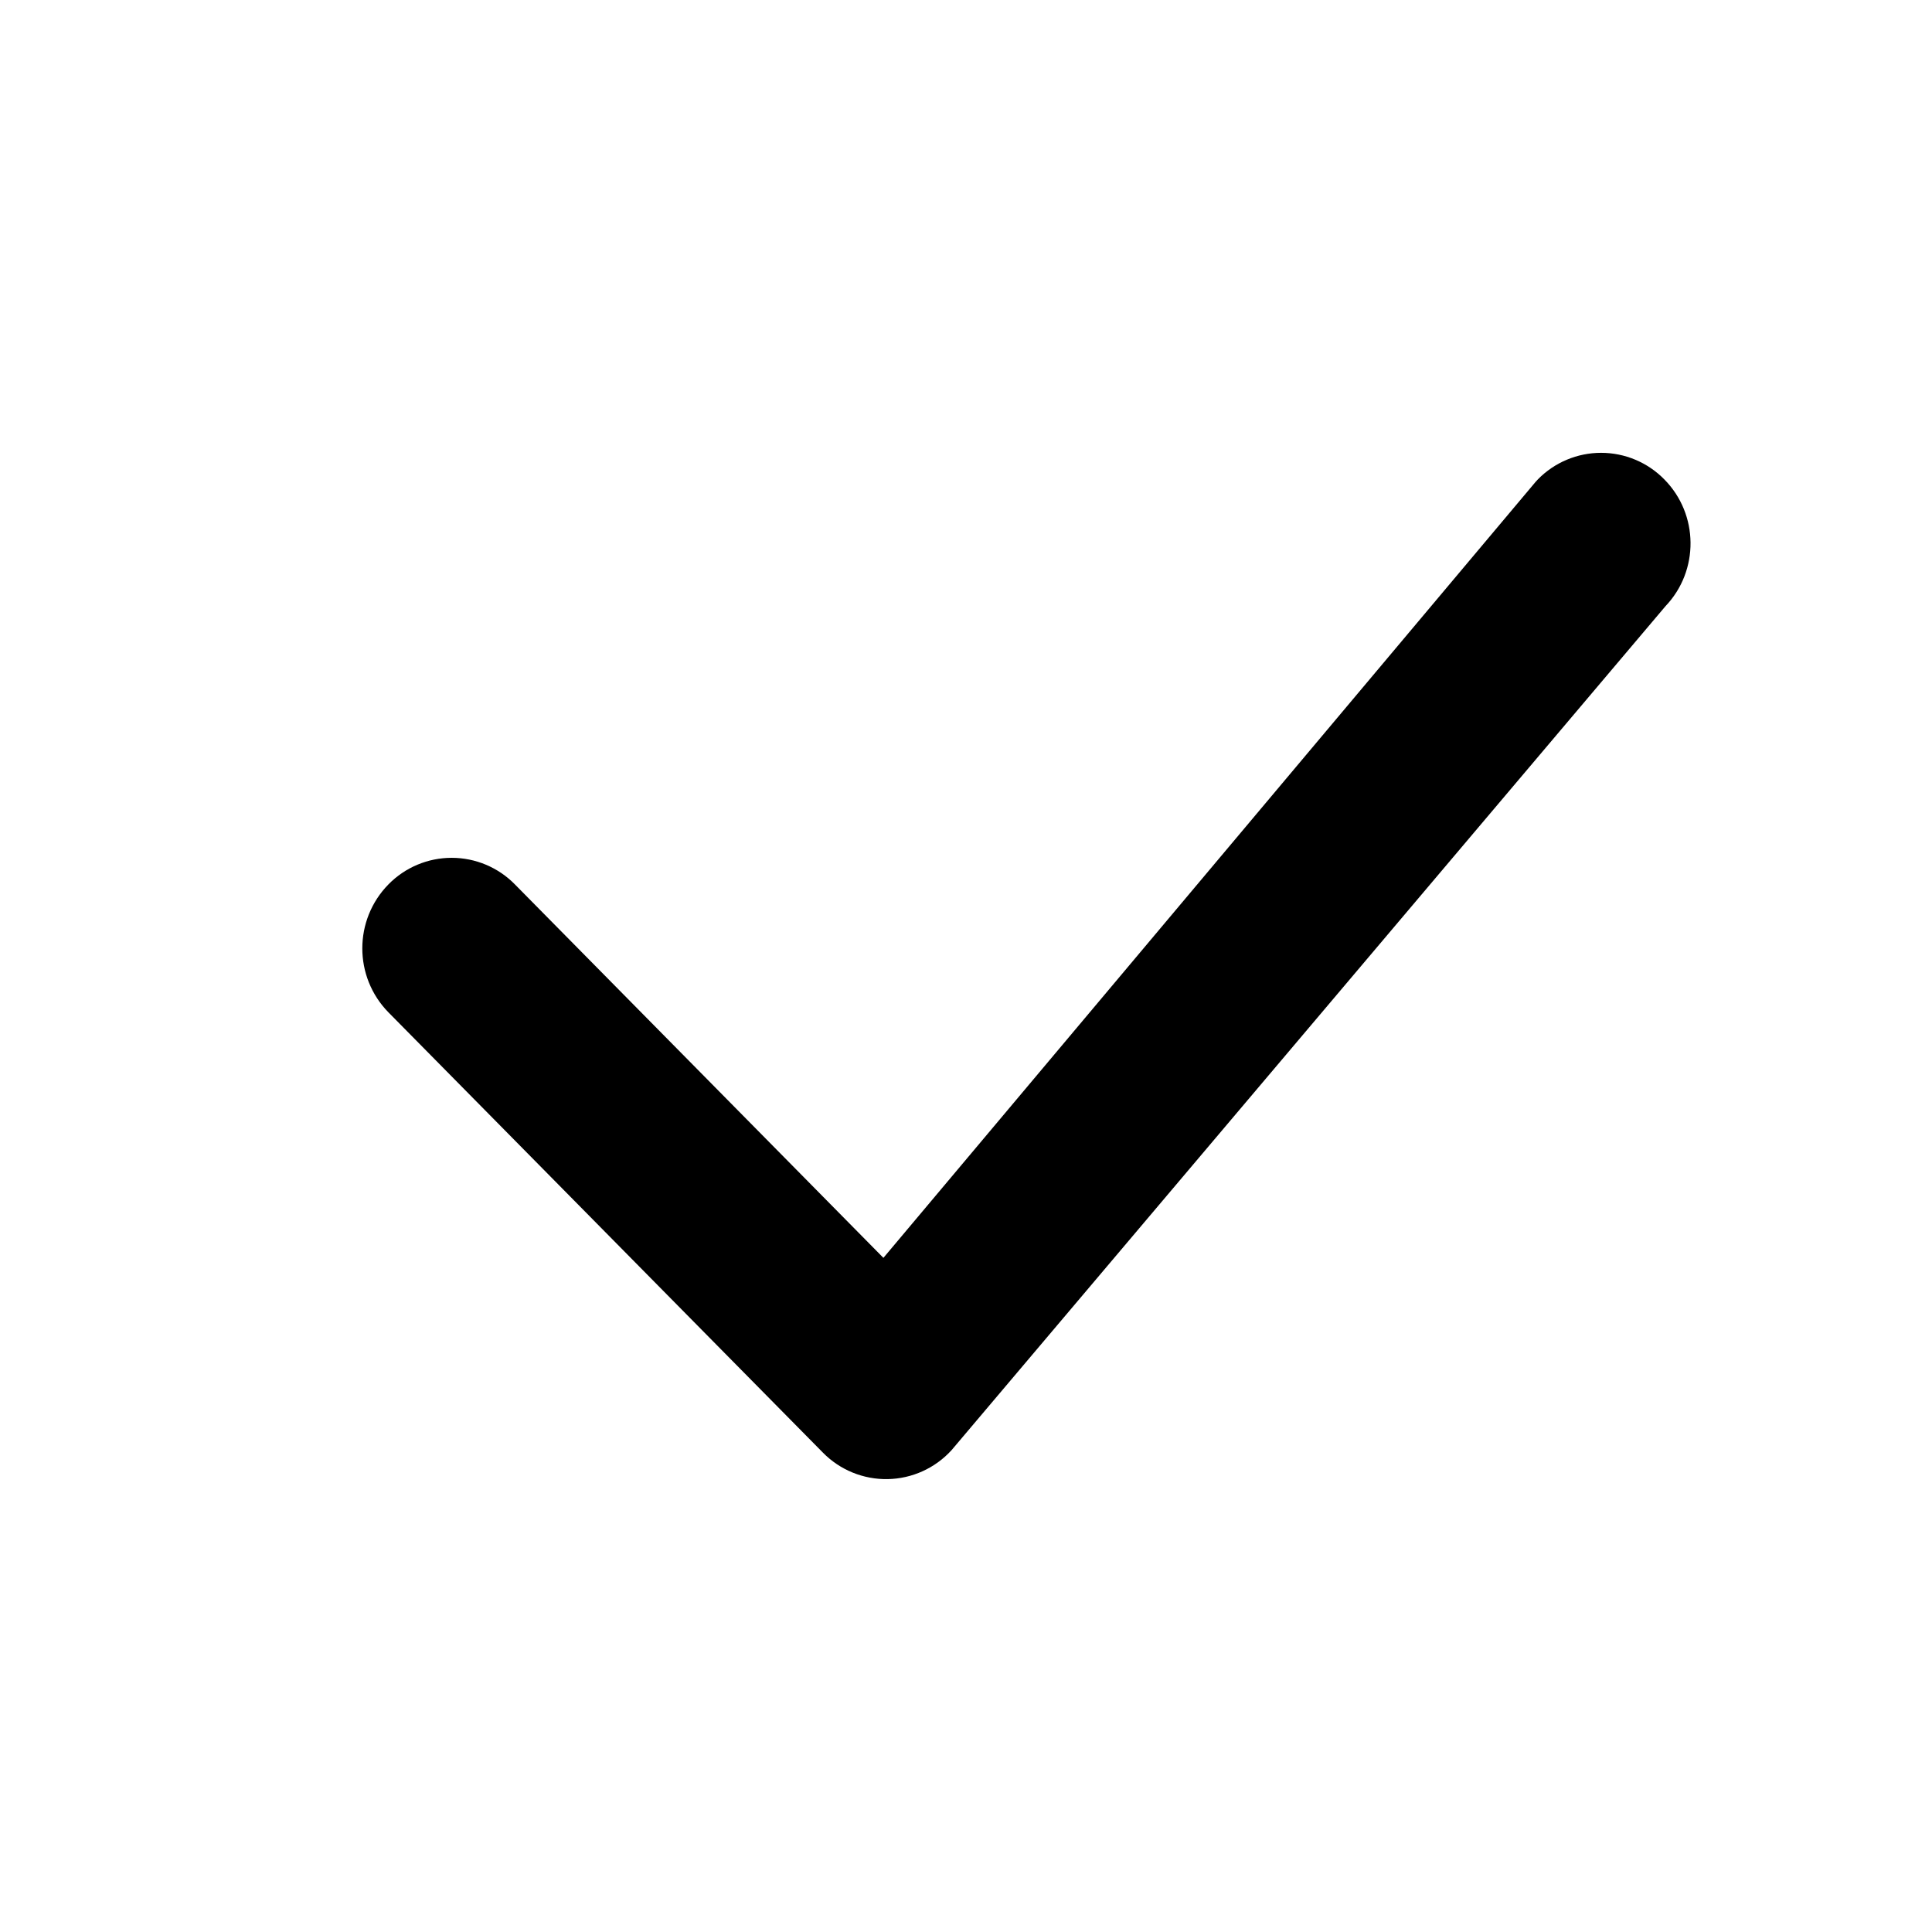
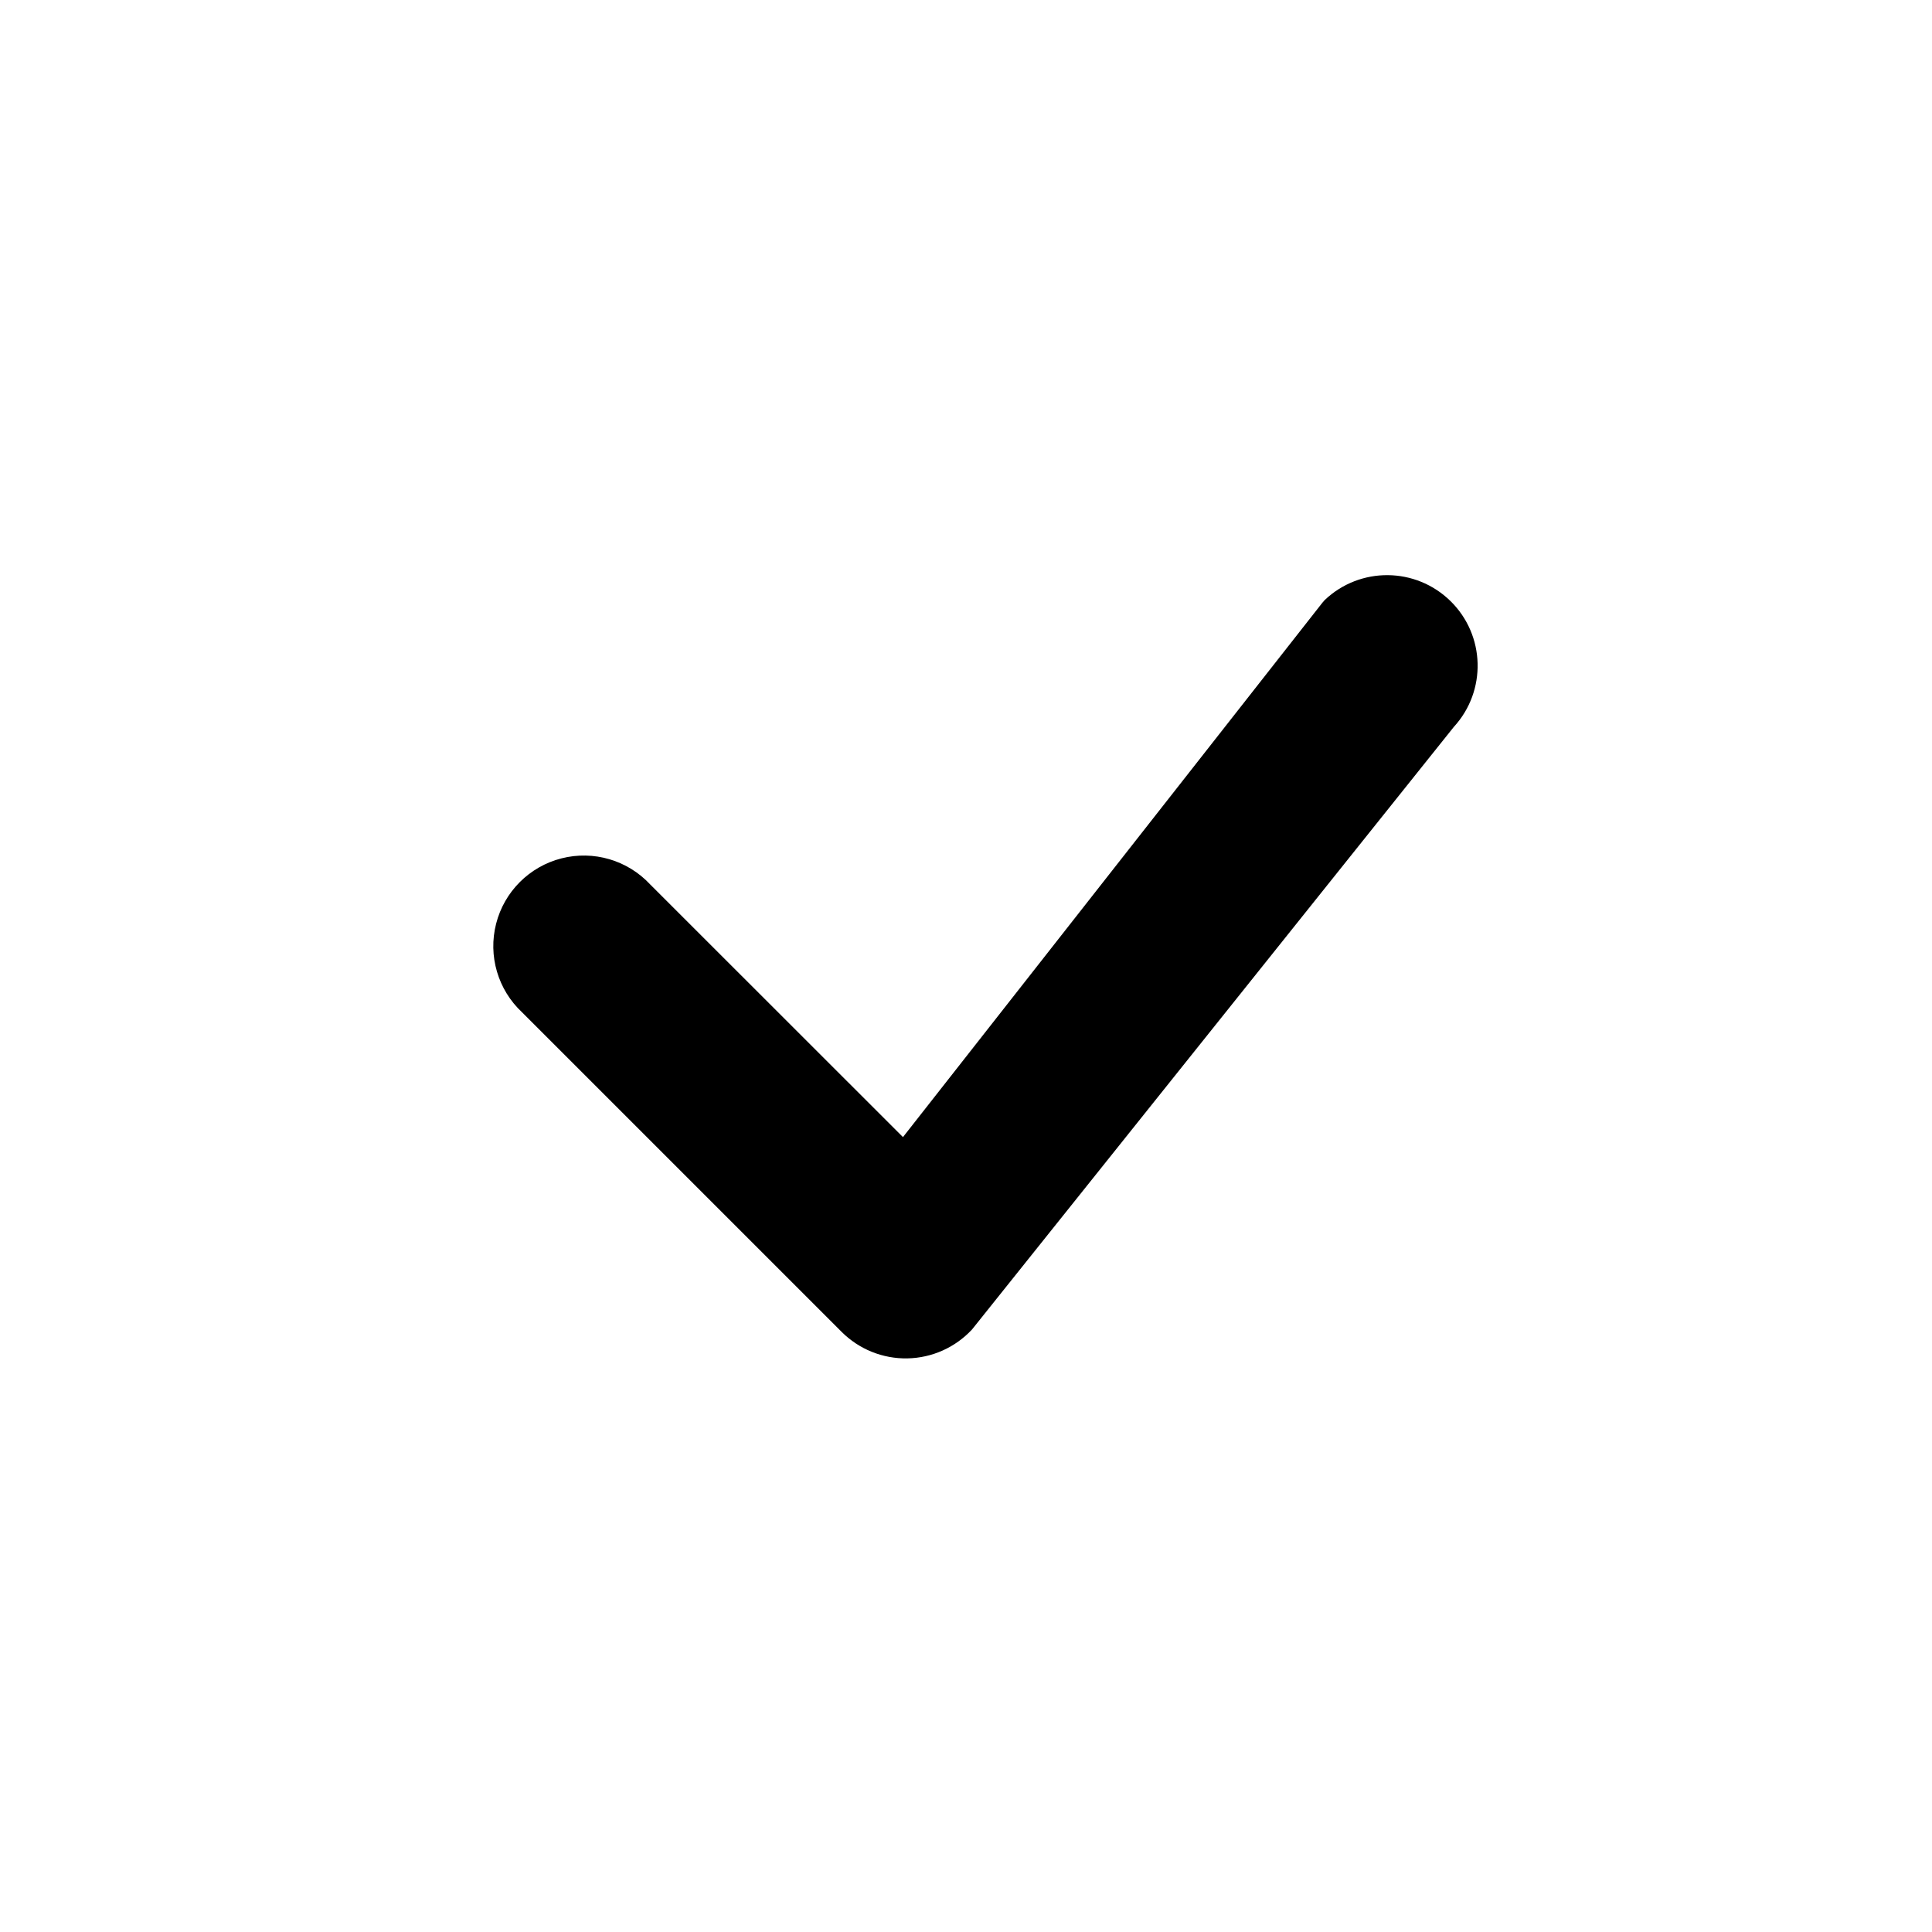
- <svg xmlns="http://www.w3.org/2000/svg" width="16" height="16" fill="currentColor" class="bi bi-check-lg" viewBox="0 0 16 16">
-   <path d="M12.736 3.97a.733.733 0 0 1 1.047 0c.286.289.29.756.01 1.05L7.88 12.01a.733.733 0 0 1-1.065.02L3.217 8.384a.757.757 0 0 1 0-1.06.733.733 0 0 1 1.047 0l3.052 3.093 5.4-6.425z" />
+ <svg xmlns="http://www.w3.org/2000/svg" width="16" height="16" fill="currentColor" class="bi bi-check" viewBox="0 0 16 16">
+   <path d="M10.97 4.97a.75.75 0 0 1 1.07 1.05l-3.99 4.99a.75.75 0 0 1-1.08.02L4.324 8.384a.75.75 0 1 1 1.06-1.06l2.094 2.093 3.473-4.425z" />
</svg>
